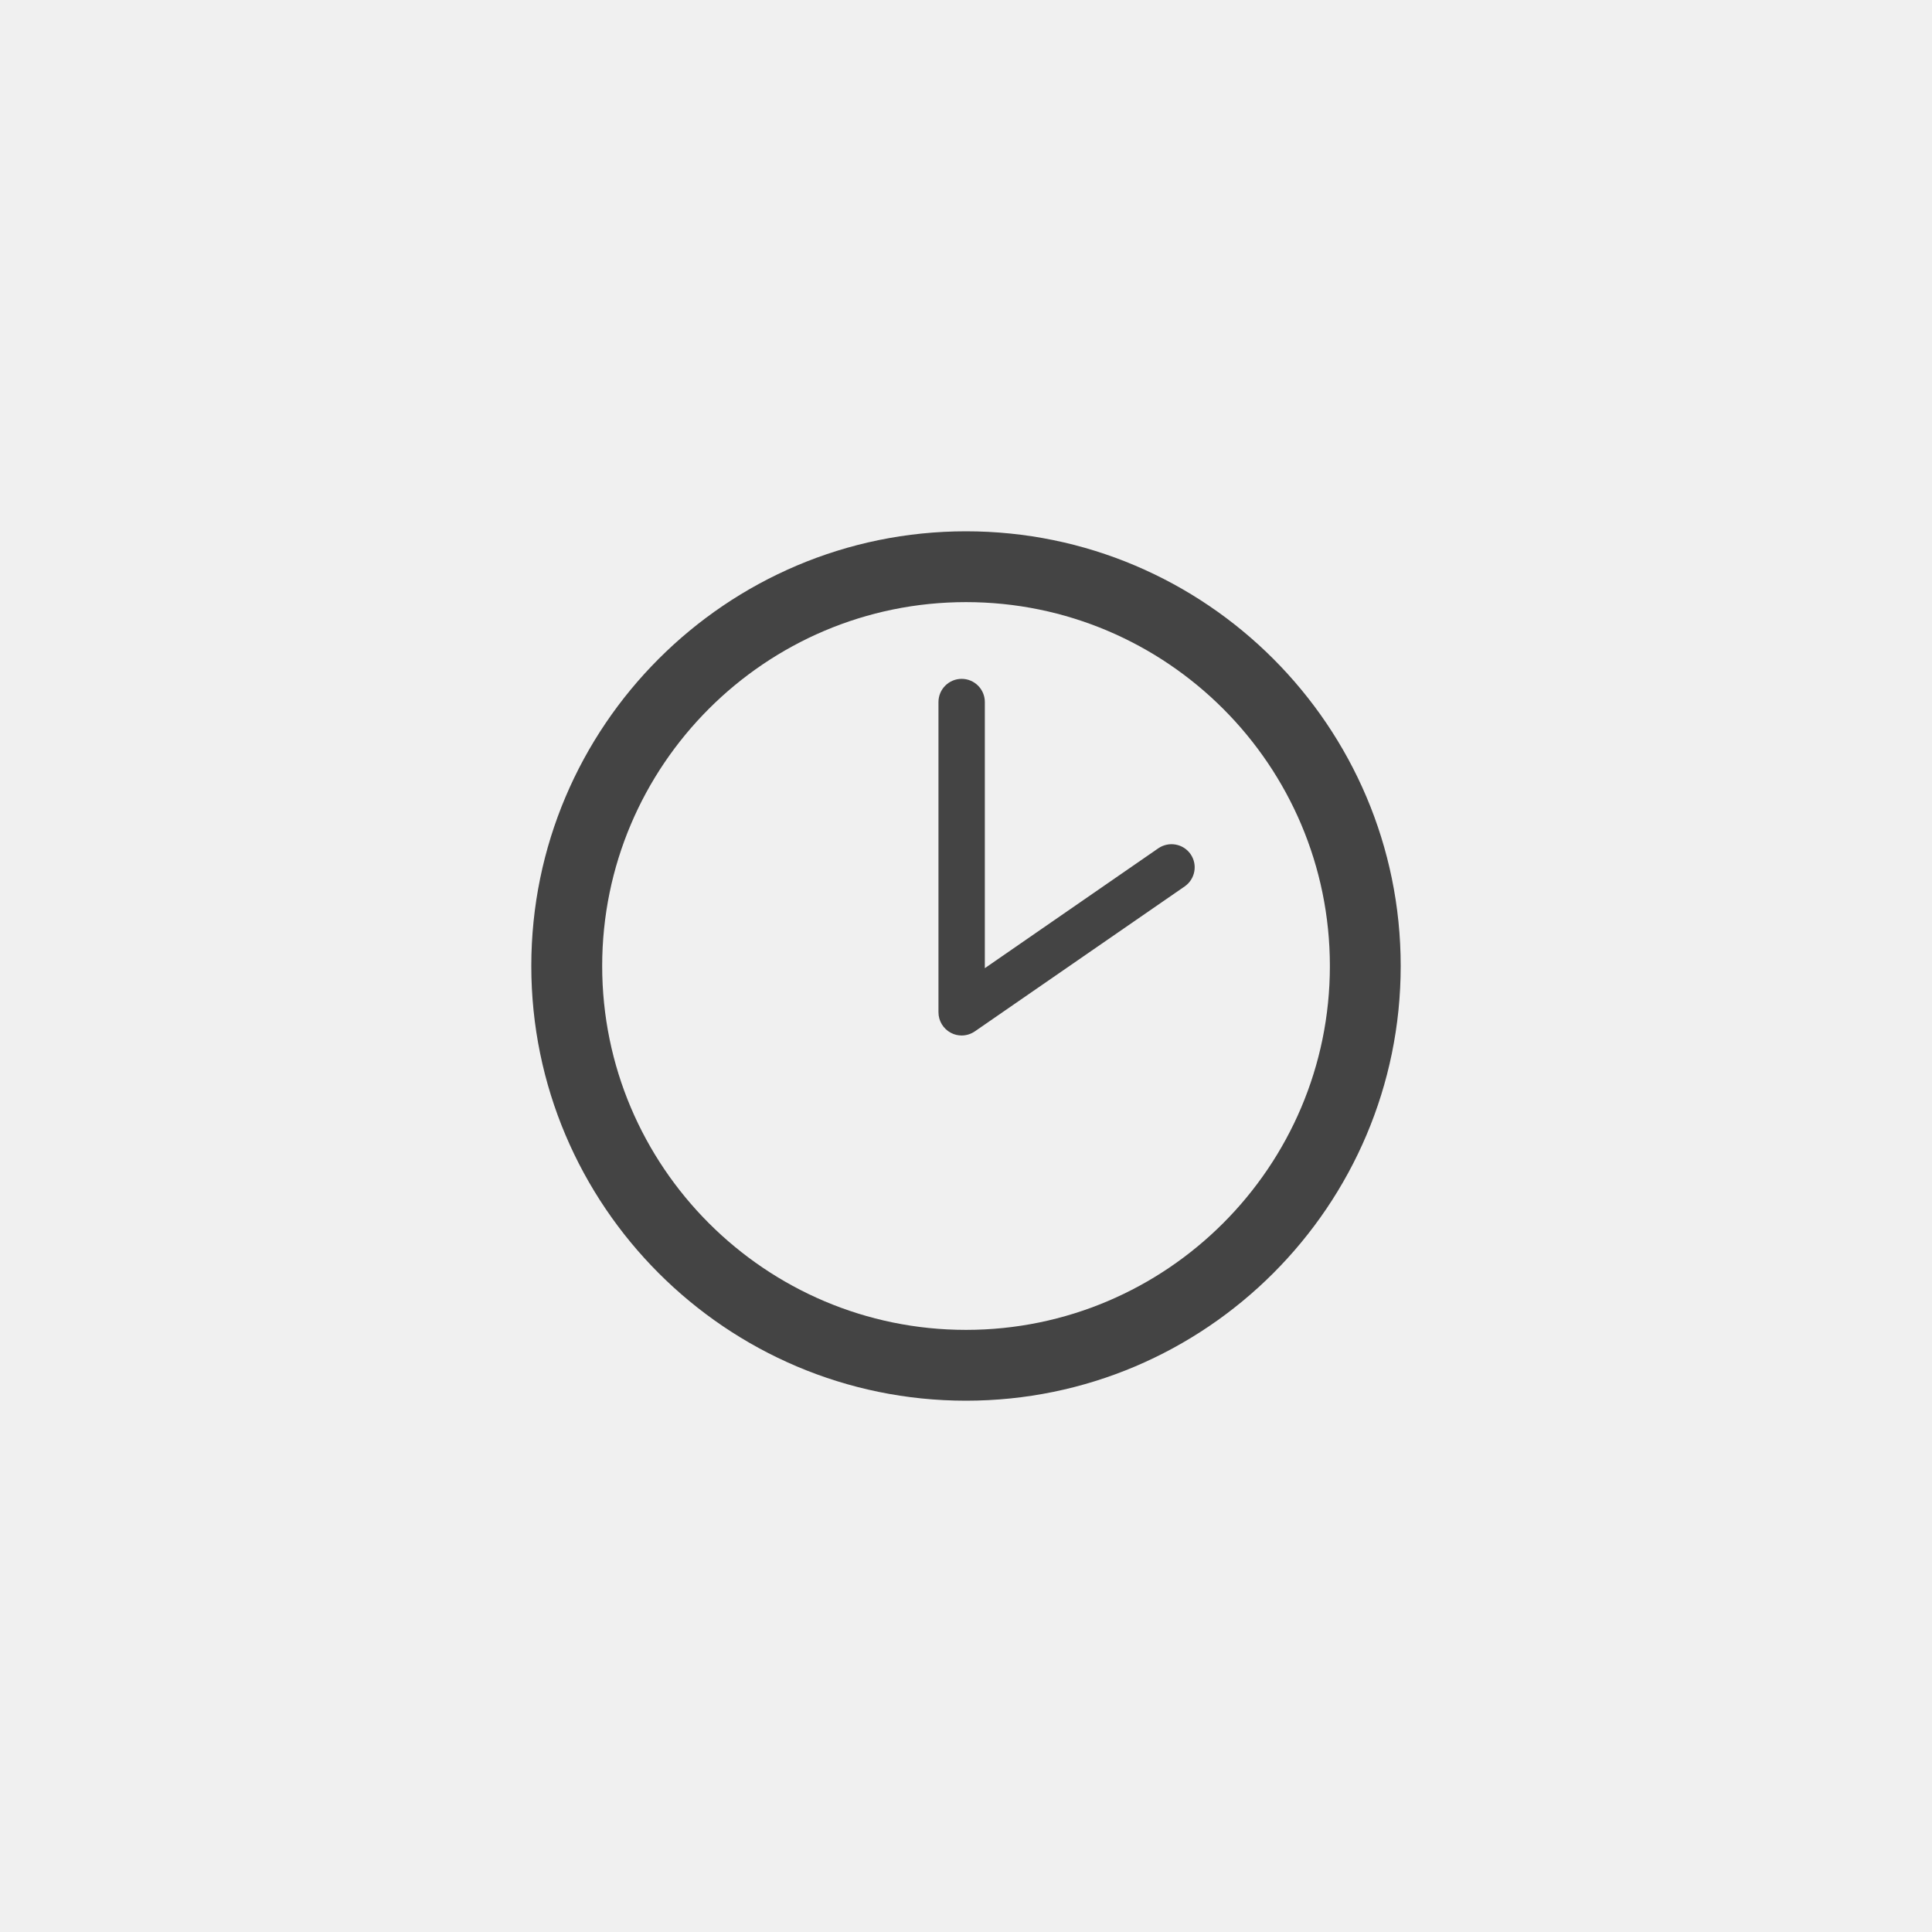
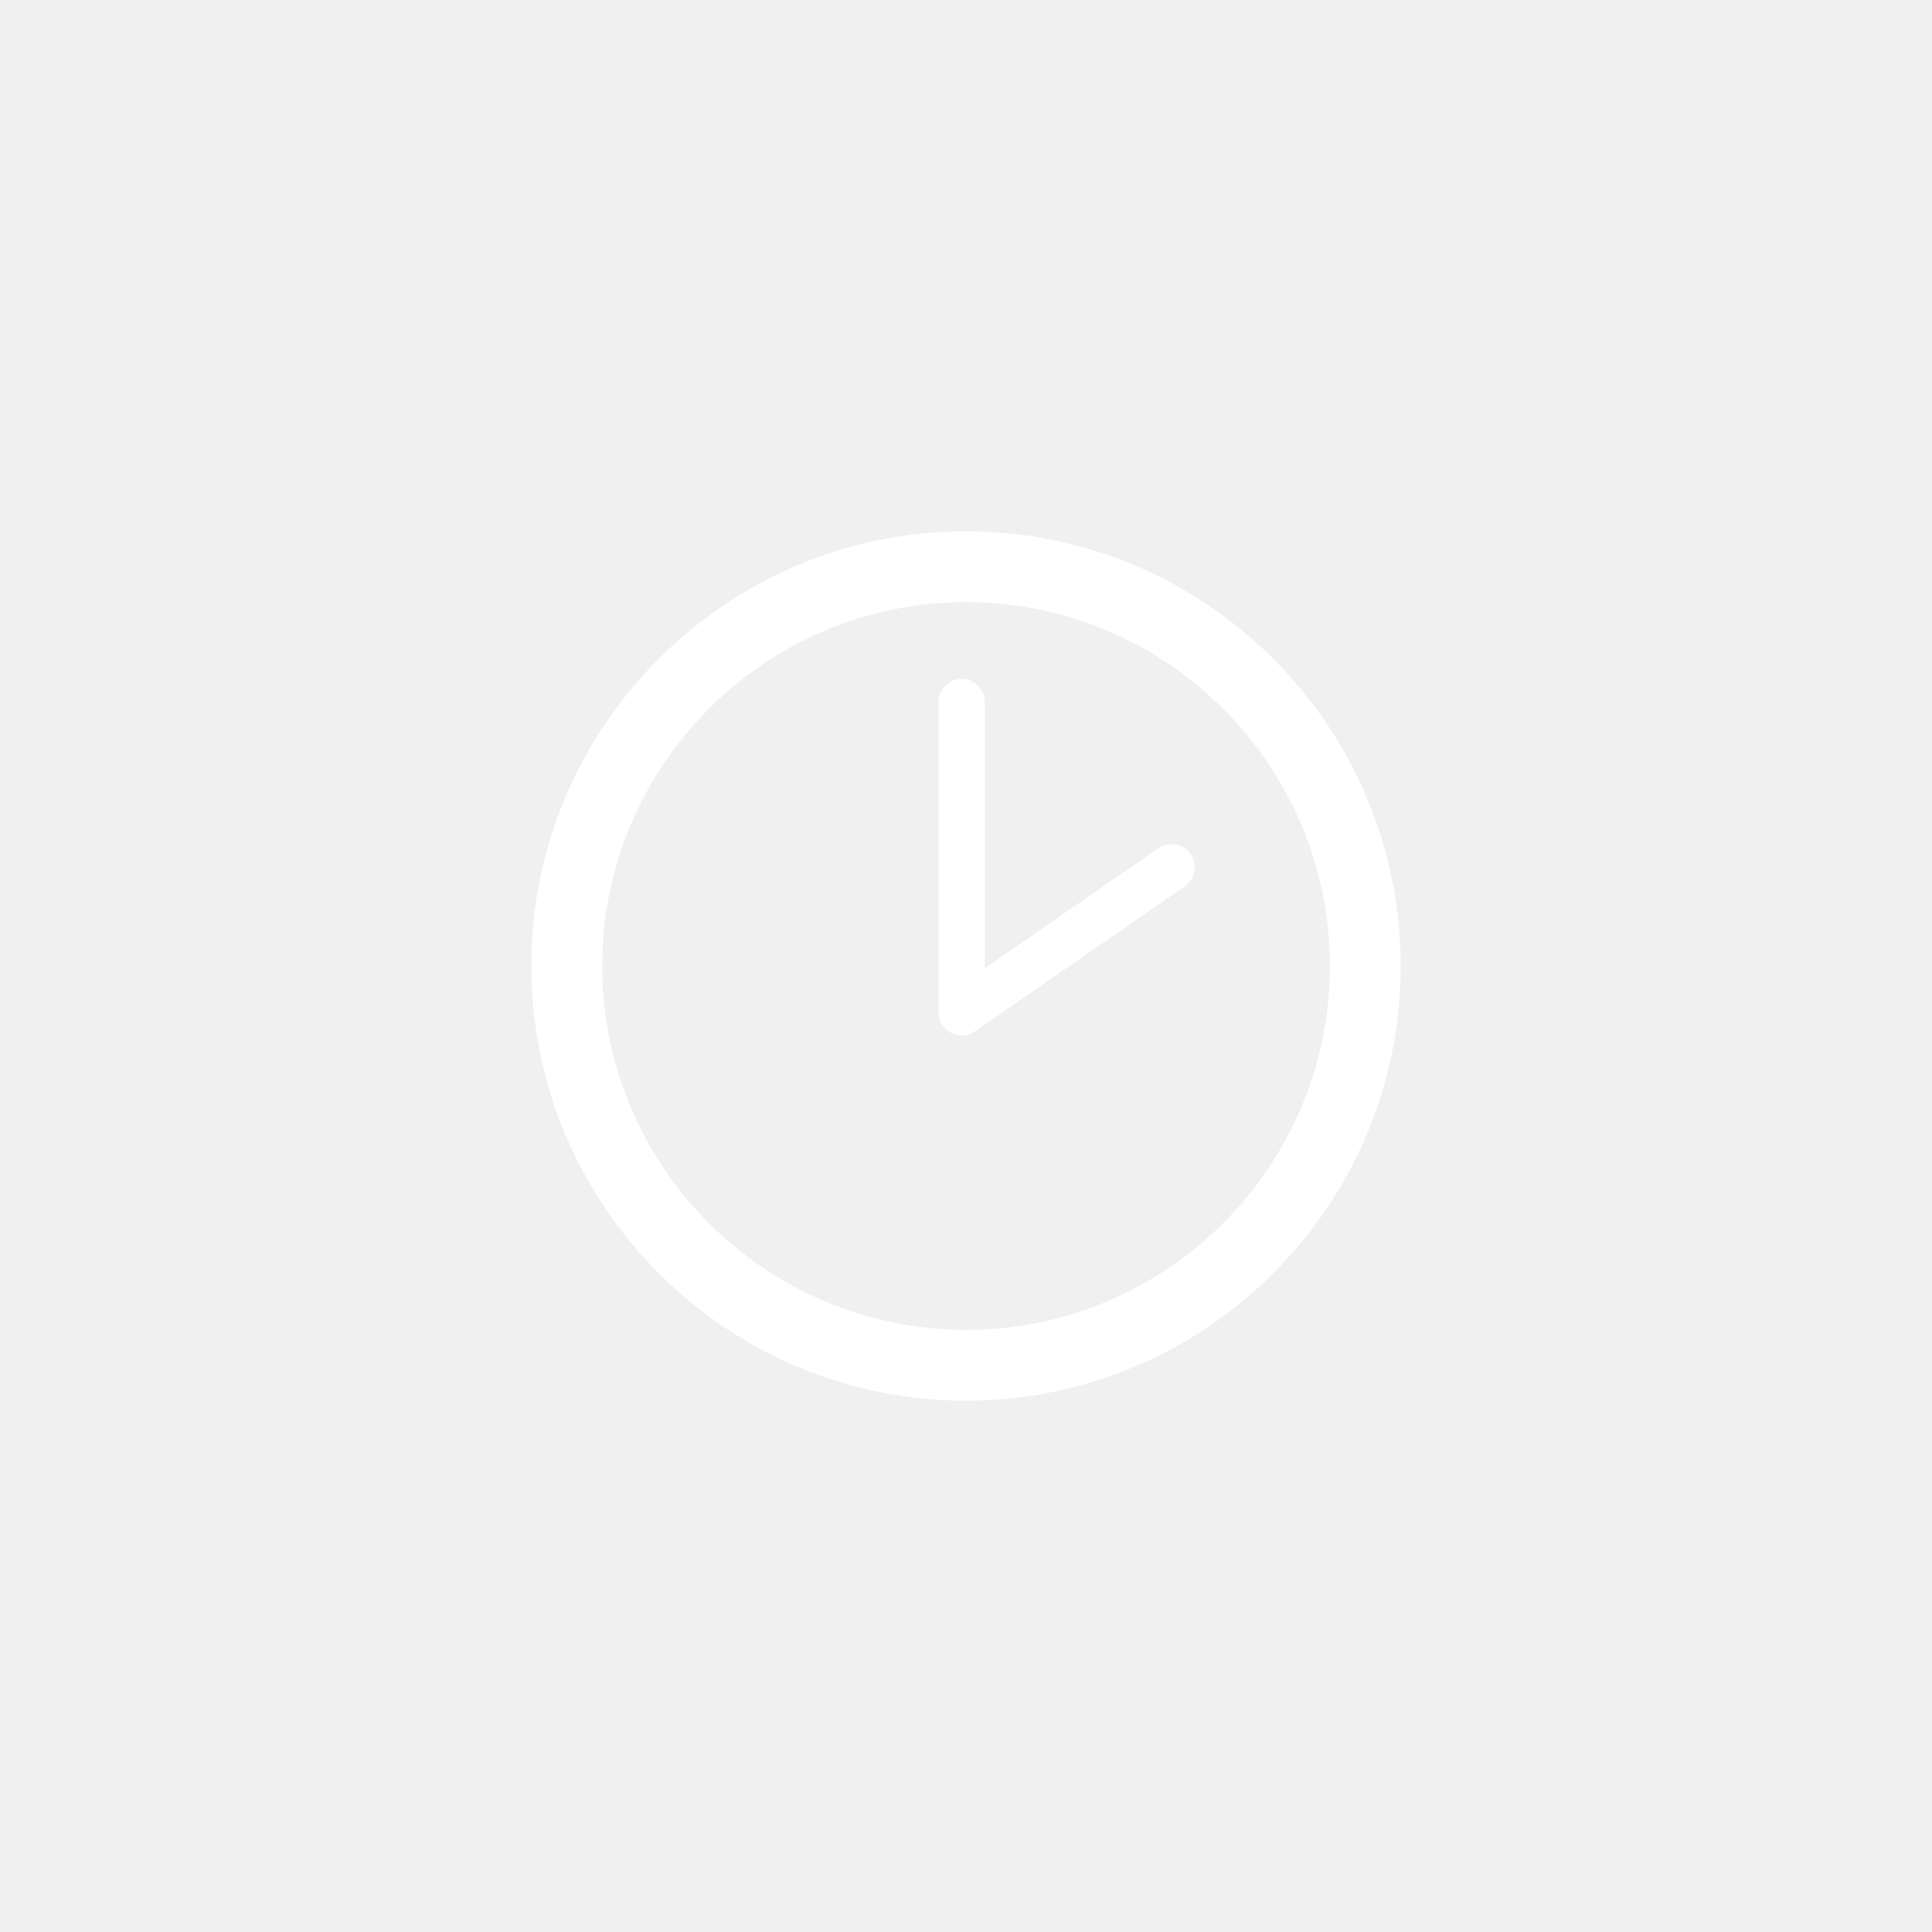
<svg xmlns="http://www.w3.org/2000/svg" version="1.1" width="32" height="32" viewBox="0 0 32 32">
-   <path fill="#444444" d="M16 8.8c-3.97 0-7.2 3.23-7.2 7.2s3.23 7.2 7.2 7.2c3.97 0 7.2-3.23 7.2-7.2s-3.23-7.2-7.2-7.2zM16 22.027c-3.323 0-6.026-2.704-6.026-6.027s2.703-6.027 6.026-6.027c3.324 0 6.027 2.704 6.027 6.027s-2.704 6.027-6.027 6.027zM19.72 14.148c0.12 0.174 0.076 0.413-0.098 0.534l-3.476 2.401c-0.066 0.045-0.142 0.068-0.218 0.068-0.061 0-0.122-0.014-0.178-0.044-0.126-0.066-0.206-0.197-0.206-0.34v-5.139c0-0.212 0.172-0.384 0.384-0.384s0.384 0.172 0.384 0.384v4.408l2.874-1.986c0.175-0.119 0.414-0.076 0.534 0.098z" />
+   <path fill="#FFFFFF" d="M16 8.8c-3.97 0-7.2 3.23-7.2 7.2s3.23 7.2 7.2 7.2c3.97 0 7.2-3.23 7.2-7.2s-3.23-7.2-7.2-7.2zM16 22.027c-3.323 0-6.026-2.704-6.026-6.027s2.703-6.027 6.026-6.027c3.324 0 6.027 2.704 6.027 6.027s-2.704 6.027-6.027 6.027zM19.72 14.148c0.12 0.174 0.076 0.413-0.098 0.534l-3.476 2.401c-0.066 0.045-0.142 0.068-0.218 0.068-0.061 0-0.122-0.014-0.178-0.044-0.126-0.066-0.206-0.197-0.206-0.34v-5.139c0-0.212 0.172-0.384 0.384-0.384s0.384 0.172 0.384 0.384v4.408l2.874-1.986c0.175-0.119 0.414-0.076 0.534 0.098z" />
</svg>
